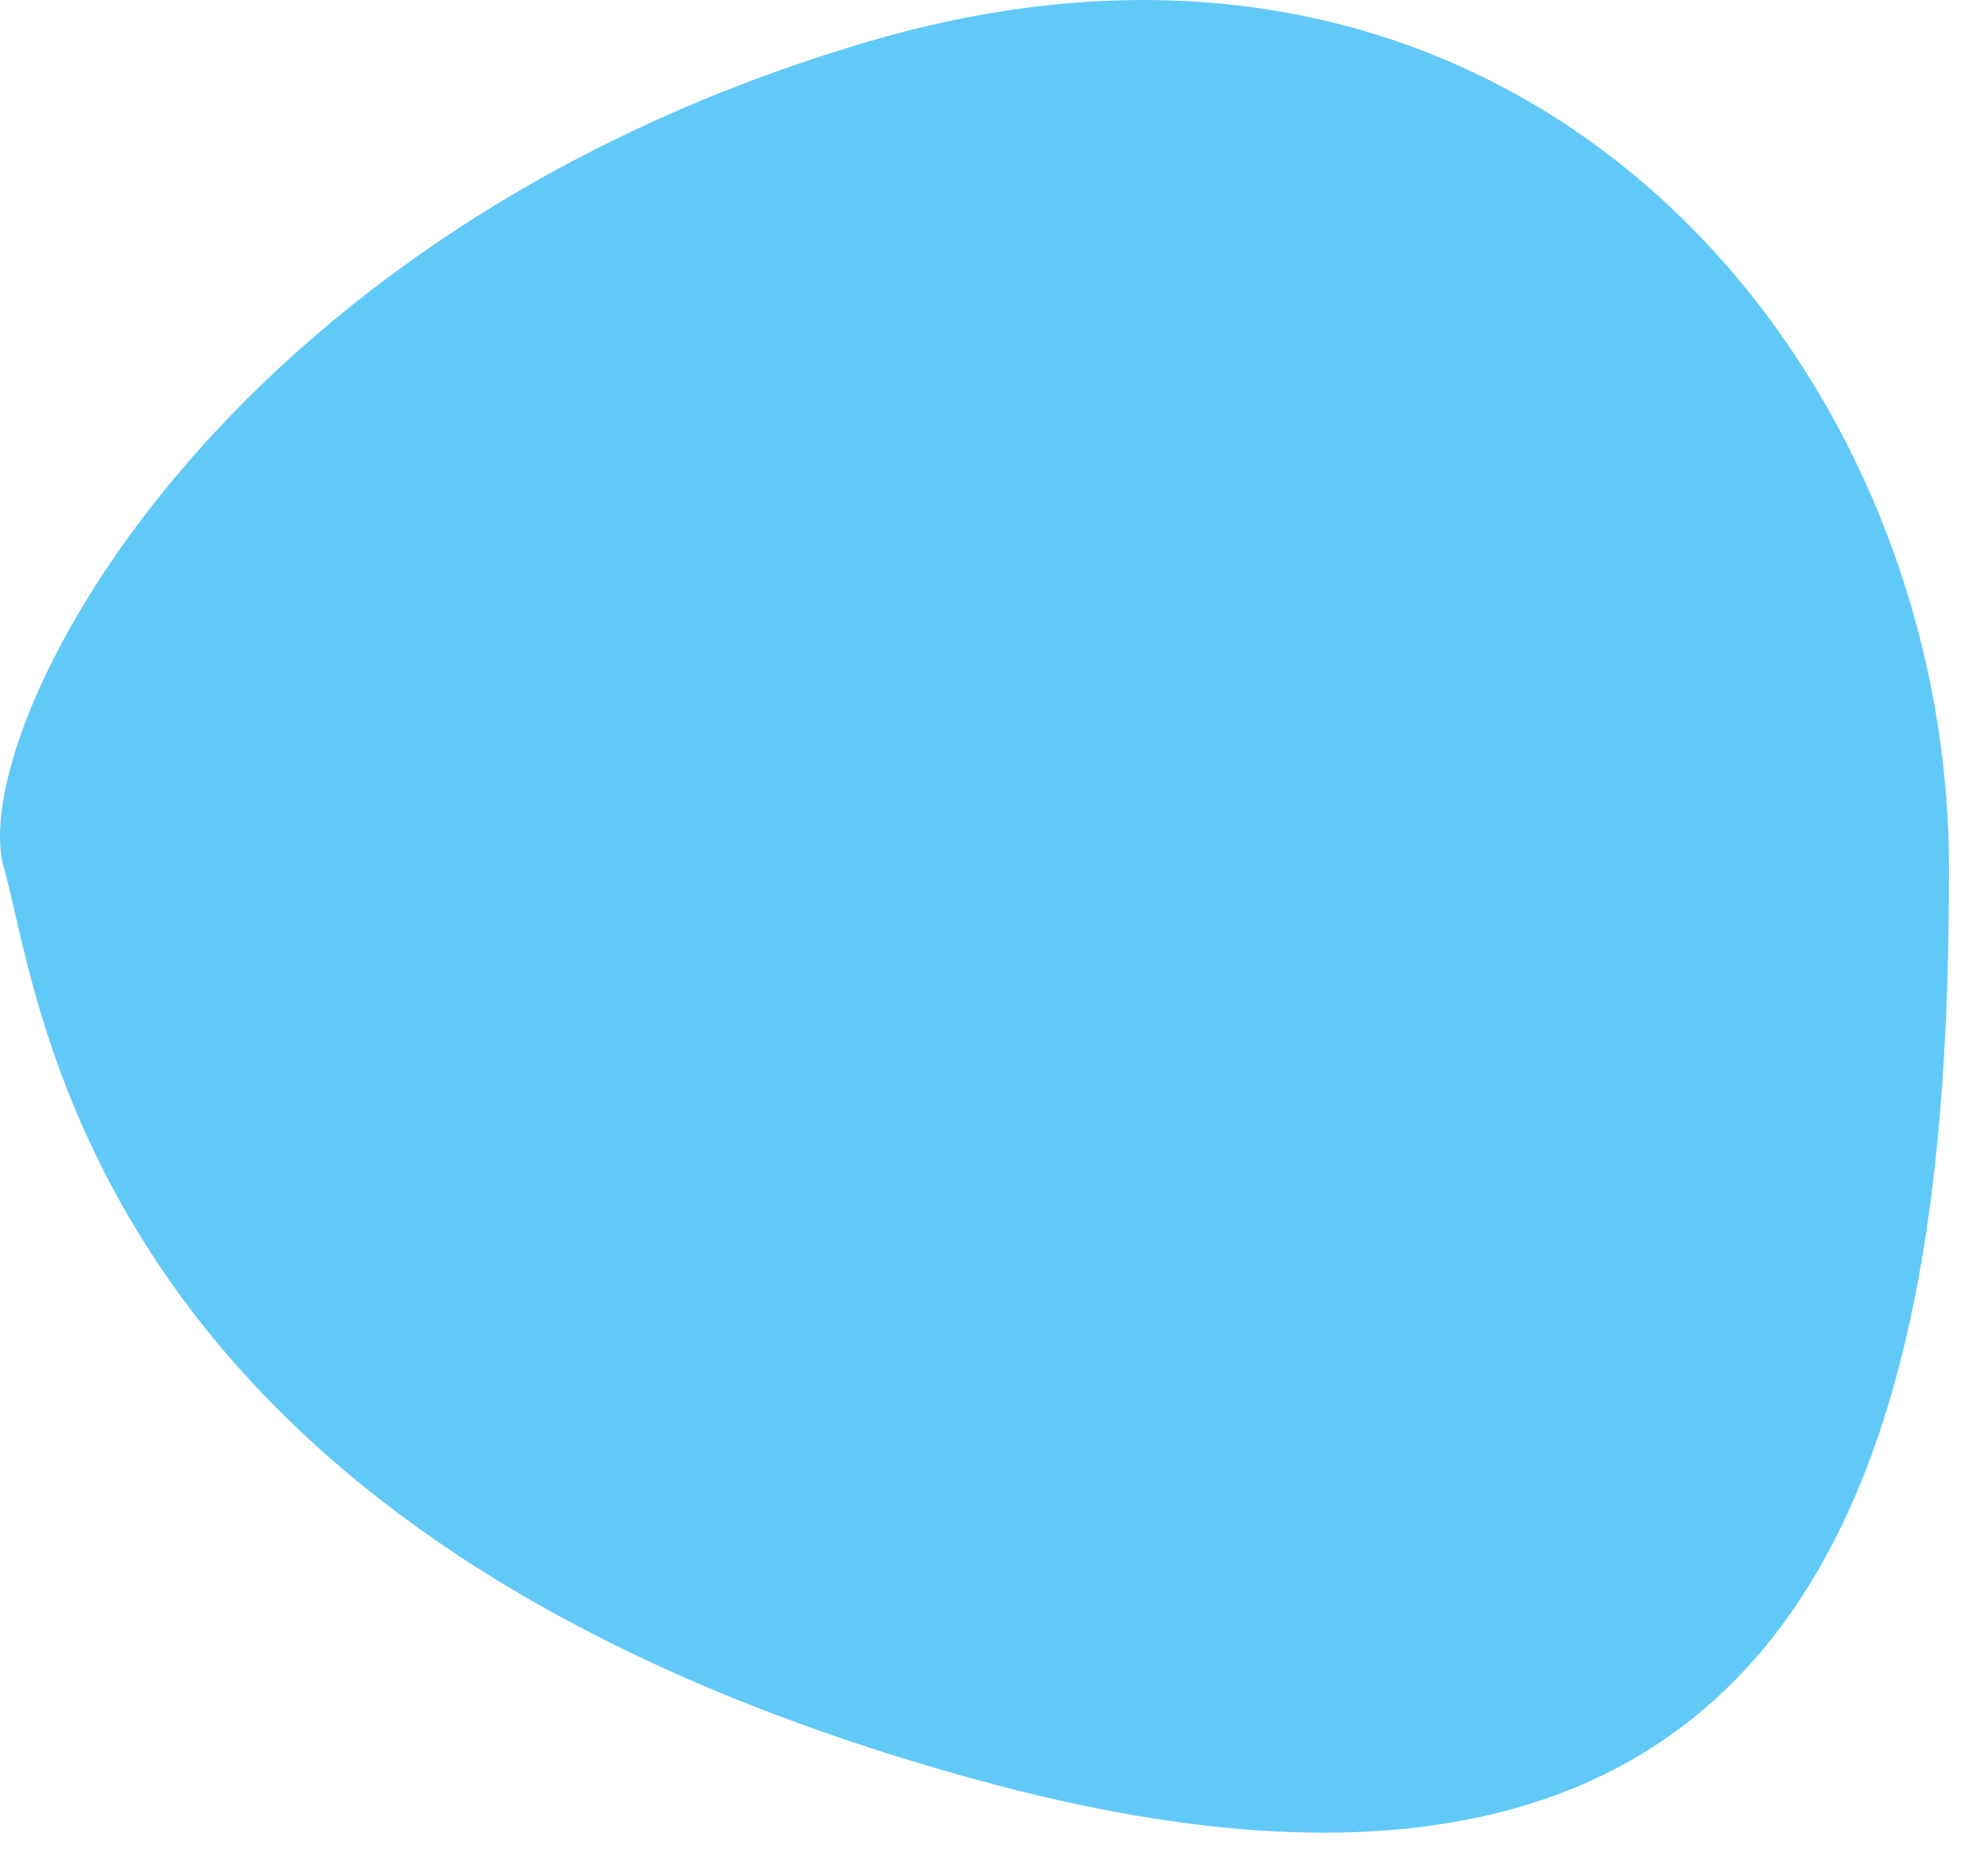
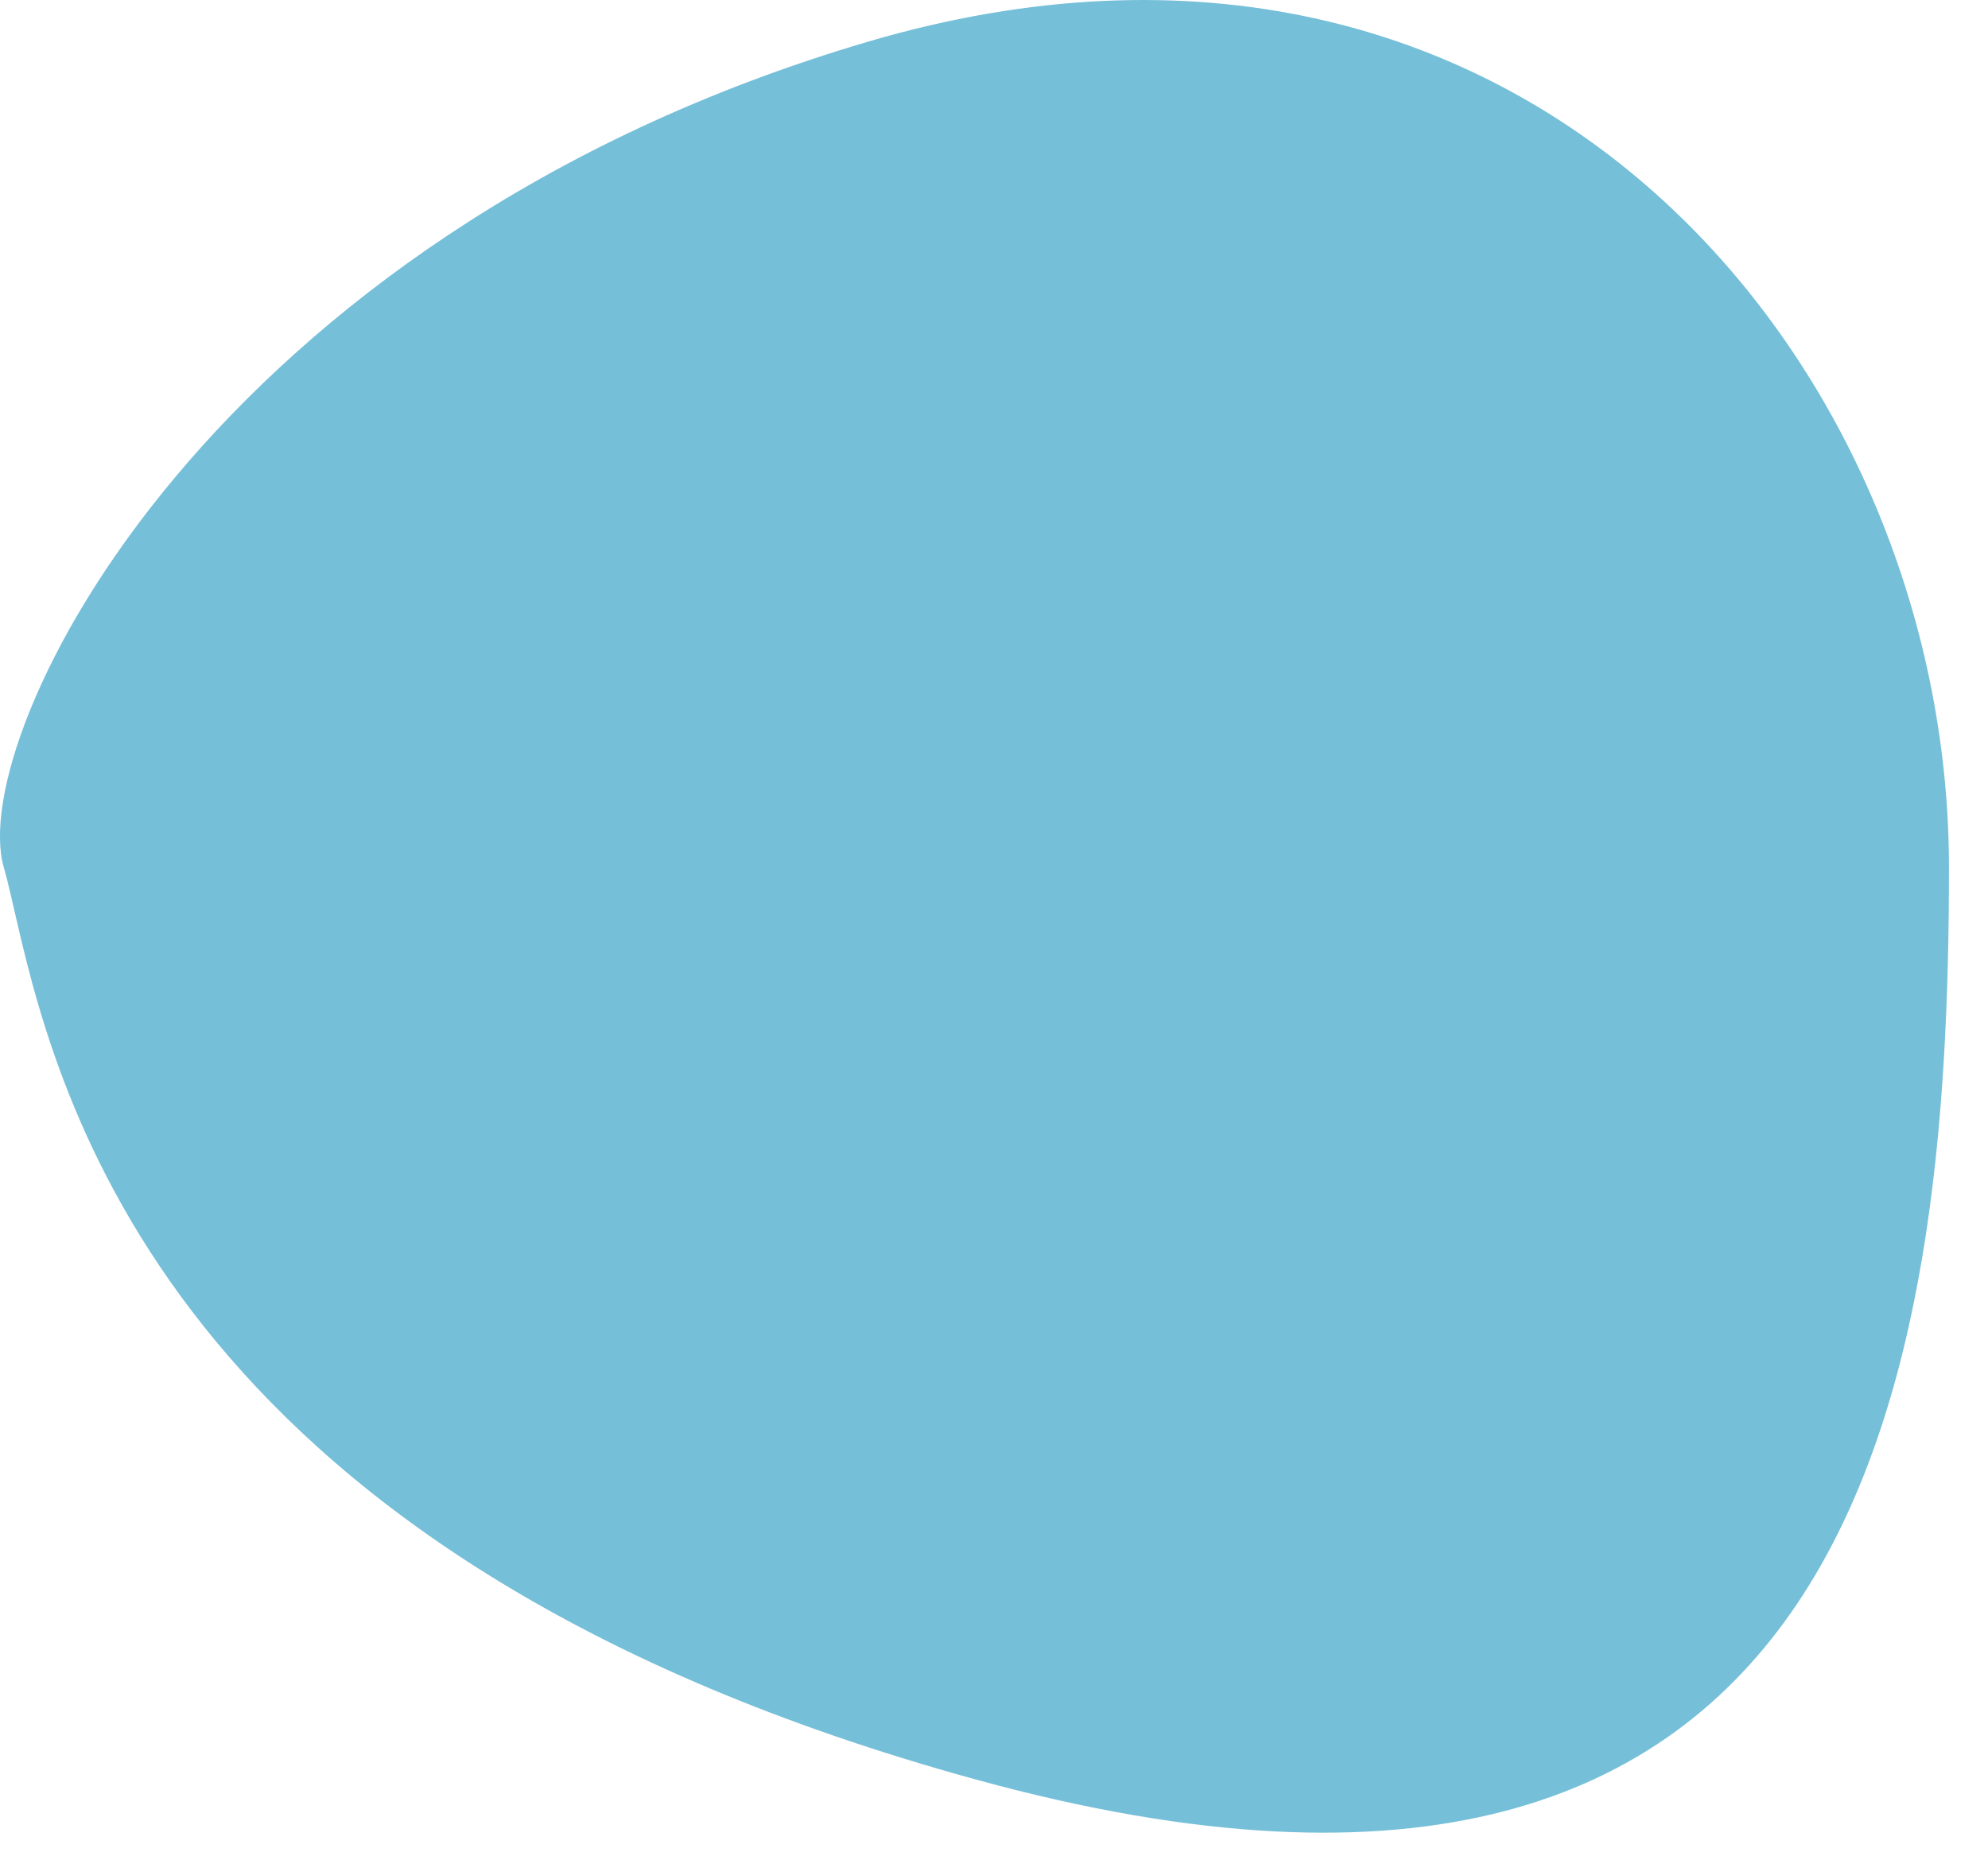
<svg xmlns="http://www.w3.org/2000/svg" width="30" height="28" viewBox="0 0 30 28" fill="none">
  <g style="mix-blend-mode:multiply">
-     <path fill-rule="evenodd" clip-rule="evenodd" d="M14.734 26.856C28.181 30.548 29.411 20.692 29.411 13.089C29.411 5.486 23.016 -2.293 13.095 0.63C3.173 3.552 -0.517 11.089 0.057 13.089C0.092 13.209 0.127 13.351 0.164 13.512L0.267 13.956C0.93 16.812 2.766 23.571 14.734 26.856Z" fill="#61C9F8" />
+     <path fill-rule="evenodd" clip-rule="evenodd" d="M14.734 26.856C28.181 30.548 29.411 20.692 29.411 13.089C29.411 5.486 23.016 -2.293 13.095 0.63C3.173 3.552 -0.517 11.089 0.057 13.089C0.092 13.209 0.127 13.351 0.164 13.512L0.267 13.956C0.93 16.812 2.766 23.571 14.734 26.856Z" fill="#76BFD8" />
  </g>
</svg>
